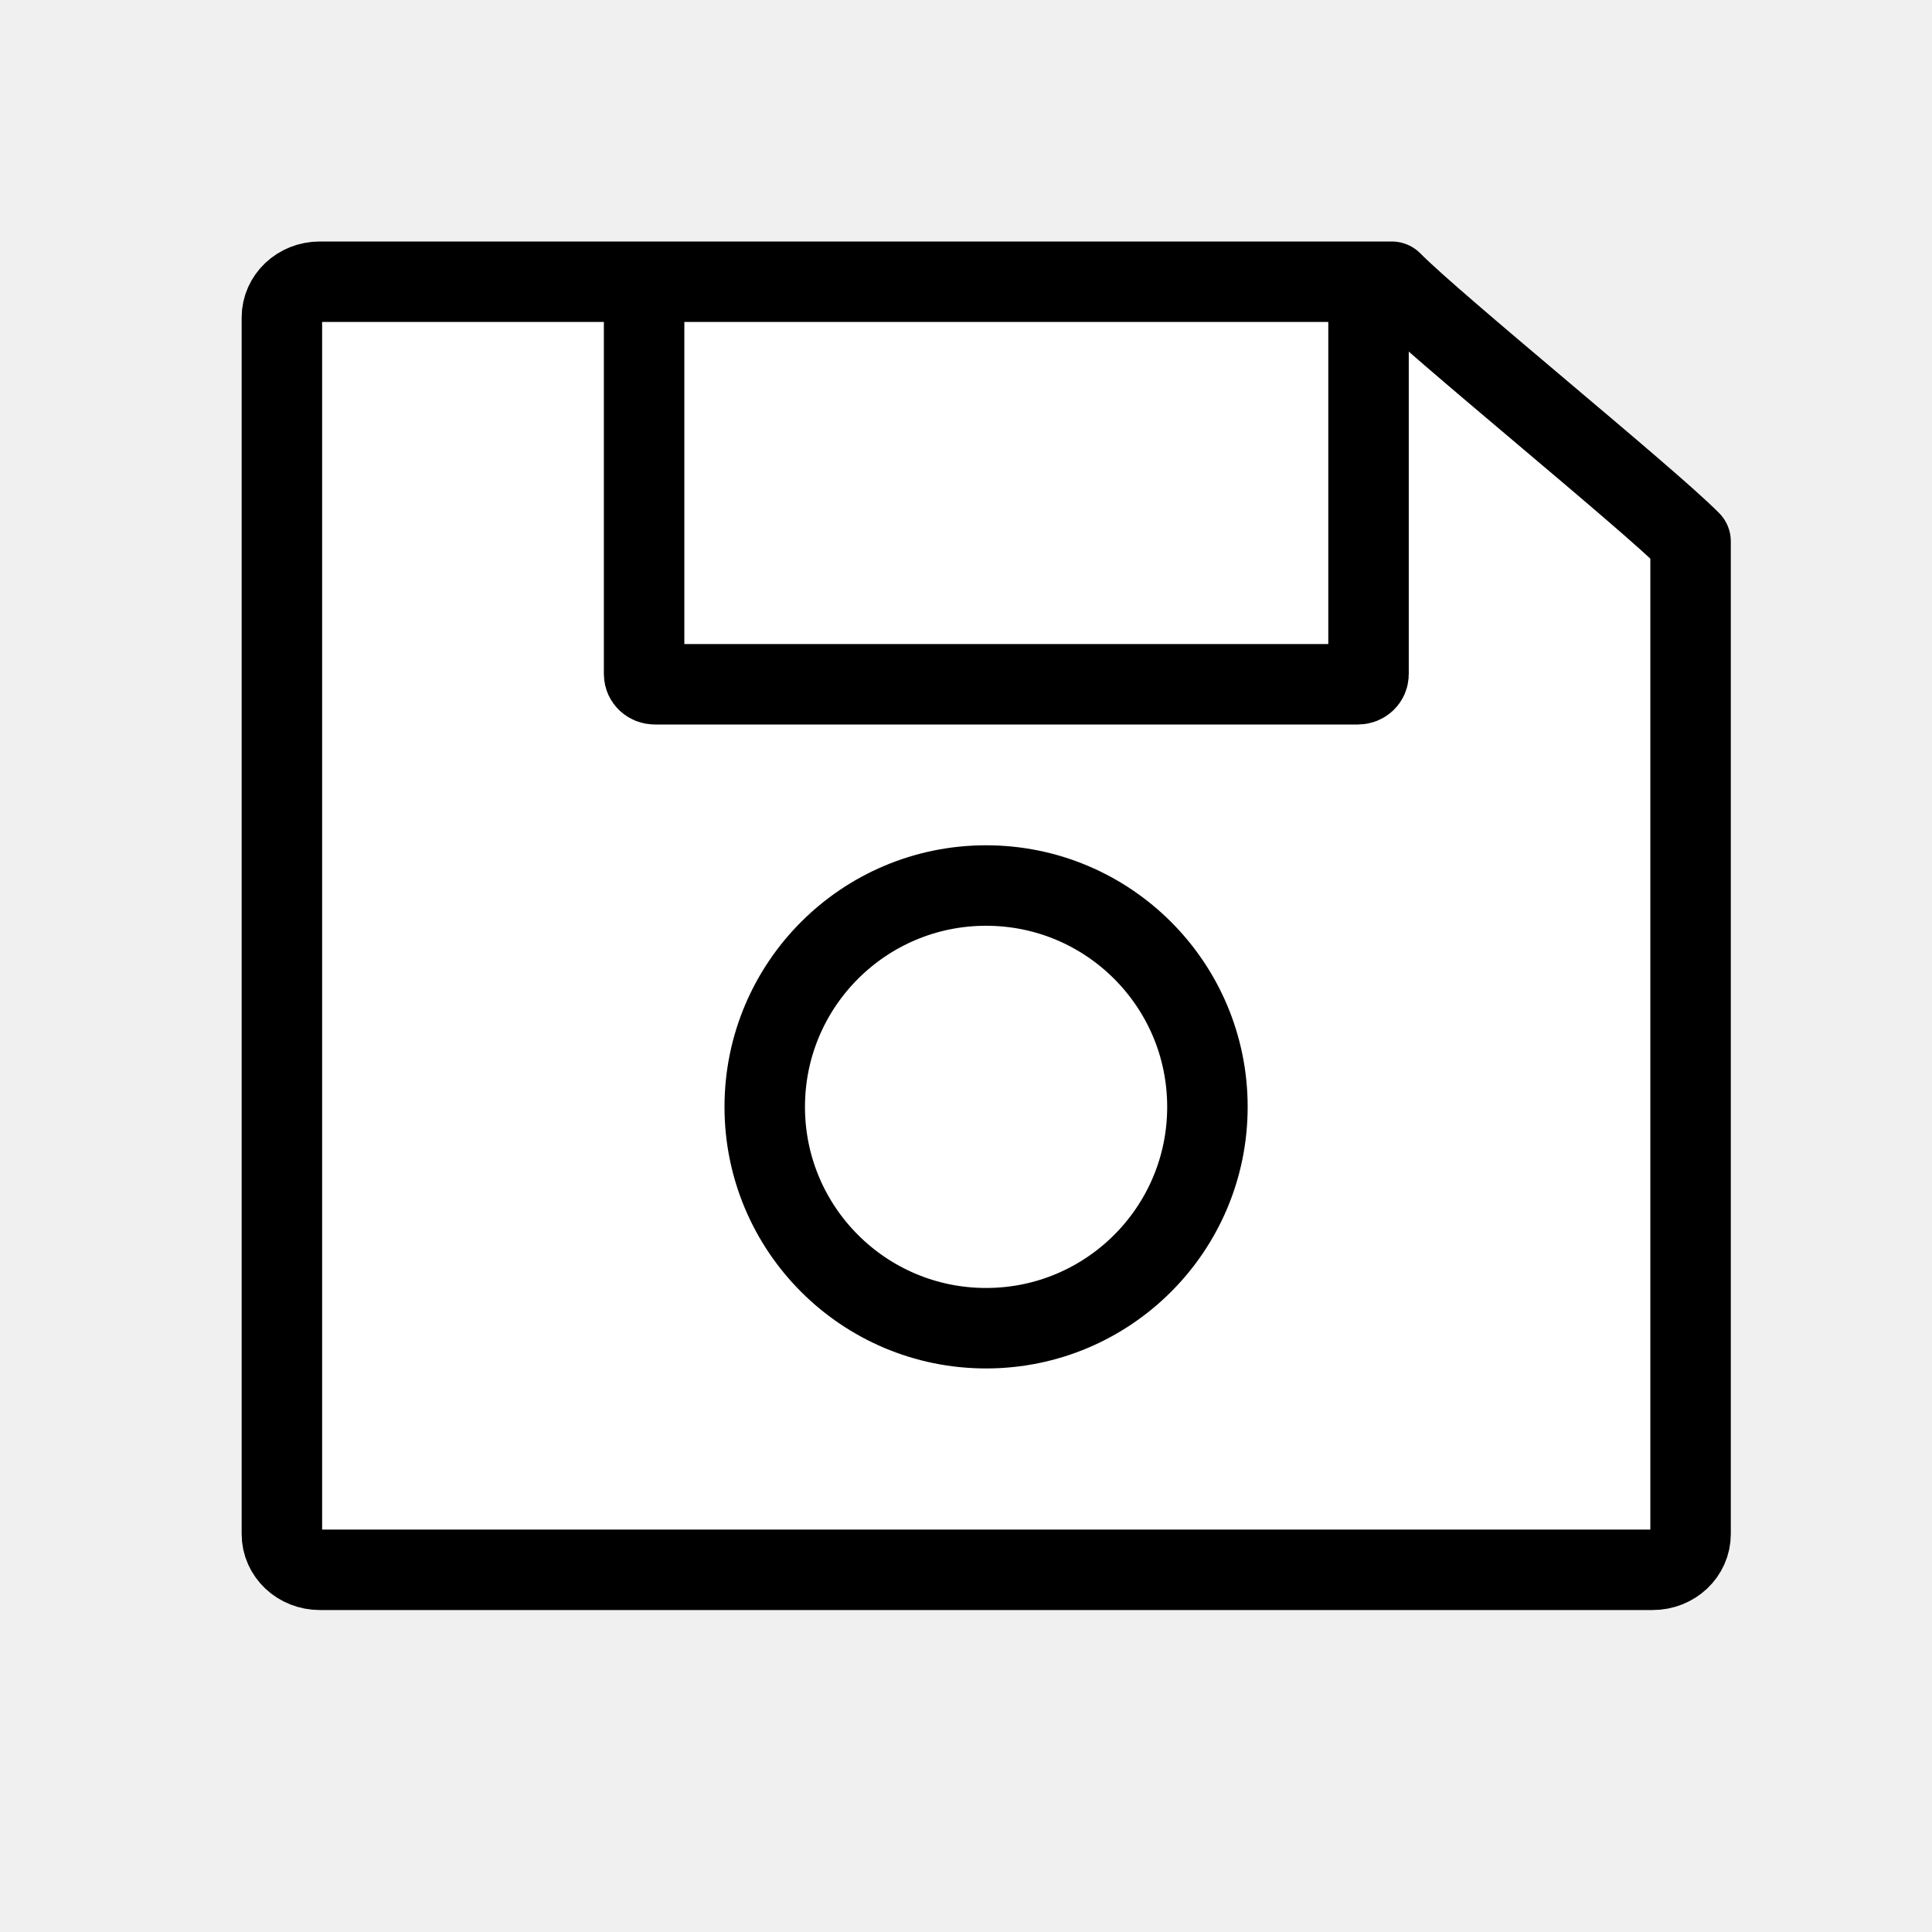
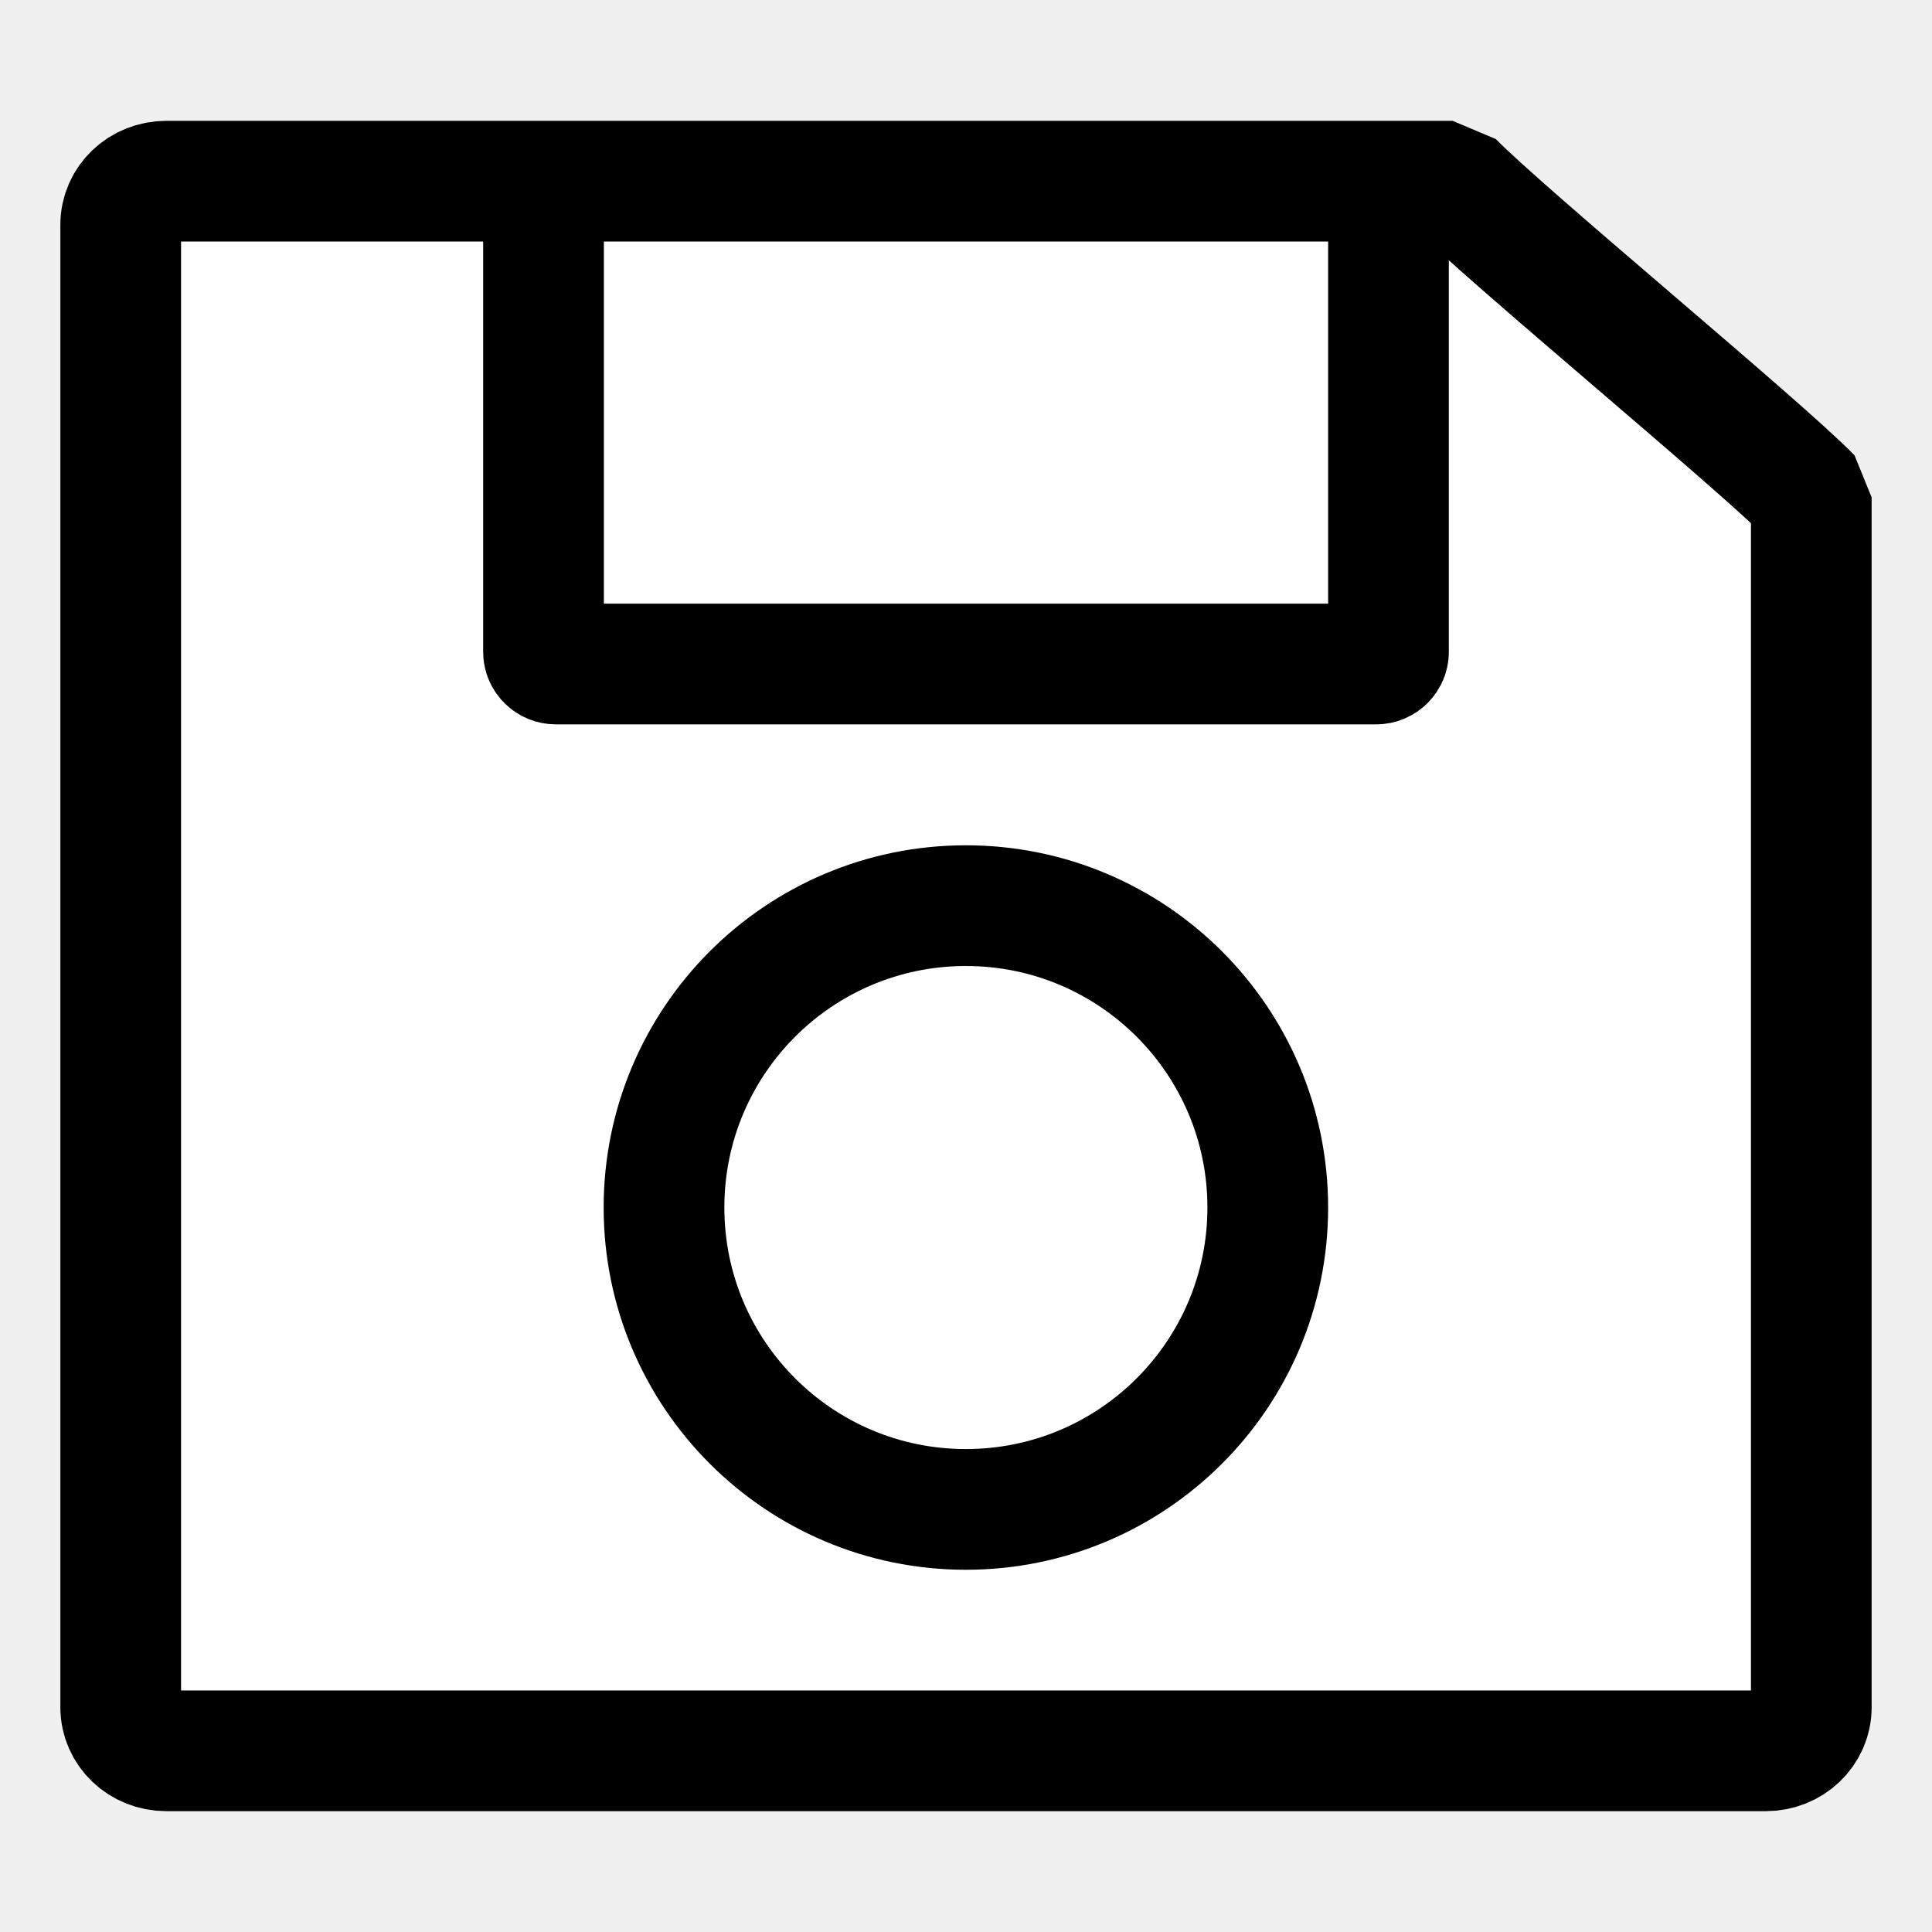
- <svg xmlns="http://www.w3.org/2000/svg" width="48" height="48" viewBox="0 0 12.7 12.7" version="1.1" id="svg1880">
+ <svg xmlns="http://www.w3.org/2000/svg" width="32" height="32" viewBox="0 0 8.467 8.467" version="1.1" id="svg1880">
  <defs id="defs1874">
-     <marker style="overflow:visible" id="Arrow1Lstart" refX="0.0" refY="0.0" orient="auto">
-       <path transform="scale(0.8) translate(12.5,0)" style="fill-rule:evenodd;stroke:#000000;stroke-width:1.0pt" d="M 0.0,0.0 L 5.0,-5.0 L -12.5,0.0 L 5.0,5.0 L 0.0,0.0 z " id="path884" />
+     <marker style="overflow:visible" id="Arrow1Lstart" refX="0" refY="0" orient="auto">
+       <path transform="matrix(0.8,0,0,0.8,10,0)" style="fill-rule:evenodd;stroke:#000000;stroke-width:1pt" d="M 0,0 5,-5 -12.5,0 5,5 Z" id="path884" />
    </marker>
  </defs>
  <g id="layer1">
-     <path id="rect882" style="fill:#ffffff;fill-opacity:1;stroke:#000000;stroke-width:0.529;stroke-linecap:square;stroke-linejoin:round;stroke-miterlimit:4;stroke-dasharray:none;stroke-opacity:1;paint-order:normal" d="m 2.102,1.852 7.047,-1e-7 C 9.429,2.137 10.832,3.274 11.113,3.559 l -4e-6,6.525 c 0,0.13 -0.111,0.235 -0.249,0.235 H 2.102 c -0.138,0 -0.249,-0.105 -0.249,-0.235 V 2.087 c 0,-0.13 0.111,-0.235 0.249,-0.235 z" />
-     <ellipse style="fill:#ffffff;fill-opacity:1;stroke:#000000;stroke-width:0.529;stroke-linecap:round;stroke-linejoin:round;stroke-miterlimit:4;stroke-dasharray:none;stroke-opacity:1;paint-order:normal" id="path940" cx="6.482" cy="7.276" rx="1.455" ry="1.455" />
-     <path id="rect1154" style="fill:none;fill-opacity:1;stroke:#000000;stroke-width:0.529;stroke-linecap:square;stroke-linejoin:round;stroke-miterlimit:4;stroke-dasharray:none;stroke-opacity:1;paint-order:normal" d="M 8.996,2.183 V 4.432 c 0,0.037 -0.031,0.066 -0.07,0.066 h -4.622 c -0.039,0 -0.07,-0.03 -0.07,-0.066 V 2.183" />
+     <path id="rect882" style="fill:#ffffff;fill-opacity:1;stroke:#000000;stroke-width:0.529;stroke-linecap:square;stroke-linejoin:bevel;stroke-miterlimit:4;stroke-dasharray:none;stroke-opacity:1;paint-order:normal" d="m 0.729,0.794 5.637,-8e-8 C 6.591,1.025 7.713,1.949 7.938,2.18 l -3.2e-6,5.302 c 0,0.106 -0.089,0.191 -0.2,0.191 H 0.729 c -0.111,0 -0.2,-0.085 -0.2,-0.191 V 0.985 c 0,-0.106 0.089,-0.191 0.2,-0.191 z" />
+     <ellipse style="fill:#ffffff;fill-opacity:1;stroke:#000000;stroke-width:0.529;stroke-linecap:round;stroke-linejoin:bevel;stroke-miterlimit:4;stroke-dasharray:none;stroke-opacity:1;paint-order:normal" id="path940" cx="4.233" cy="5.292" rx="1.323" ry="1.323" />
+     <path id="rect1154" style="fill:none;fill-opacity:1;stroke:#000000;stroke-width:0.529;stroke-linecap:square;stroke-linejoin:bevel;stroke-miterlimit:4;stroke-dasharray:none;stroke-opacity:1;paint-order:normal" d="m 6.085,1.052 v 1.805 c 0,0.029 -0.024,0.053 -0.054,0.053 H 2.436 c -0.03,0 -0.054,-0.024 -0.054,-0.053 V 1.052" />
  </g>
</svg>
